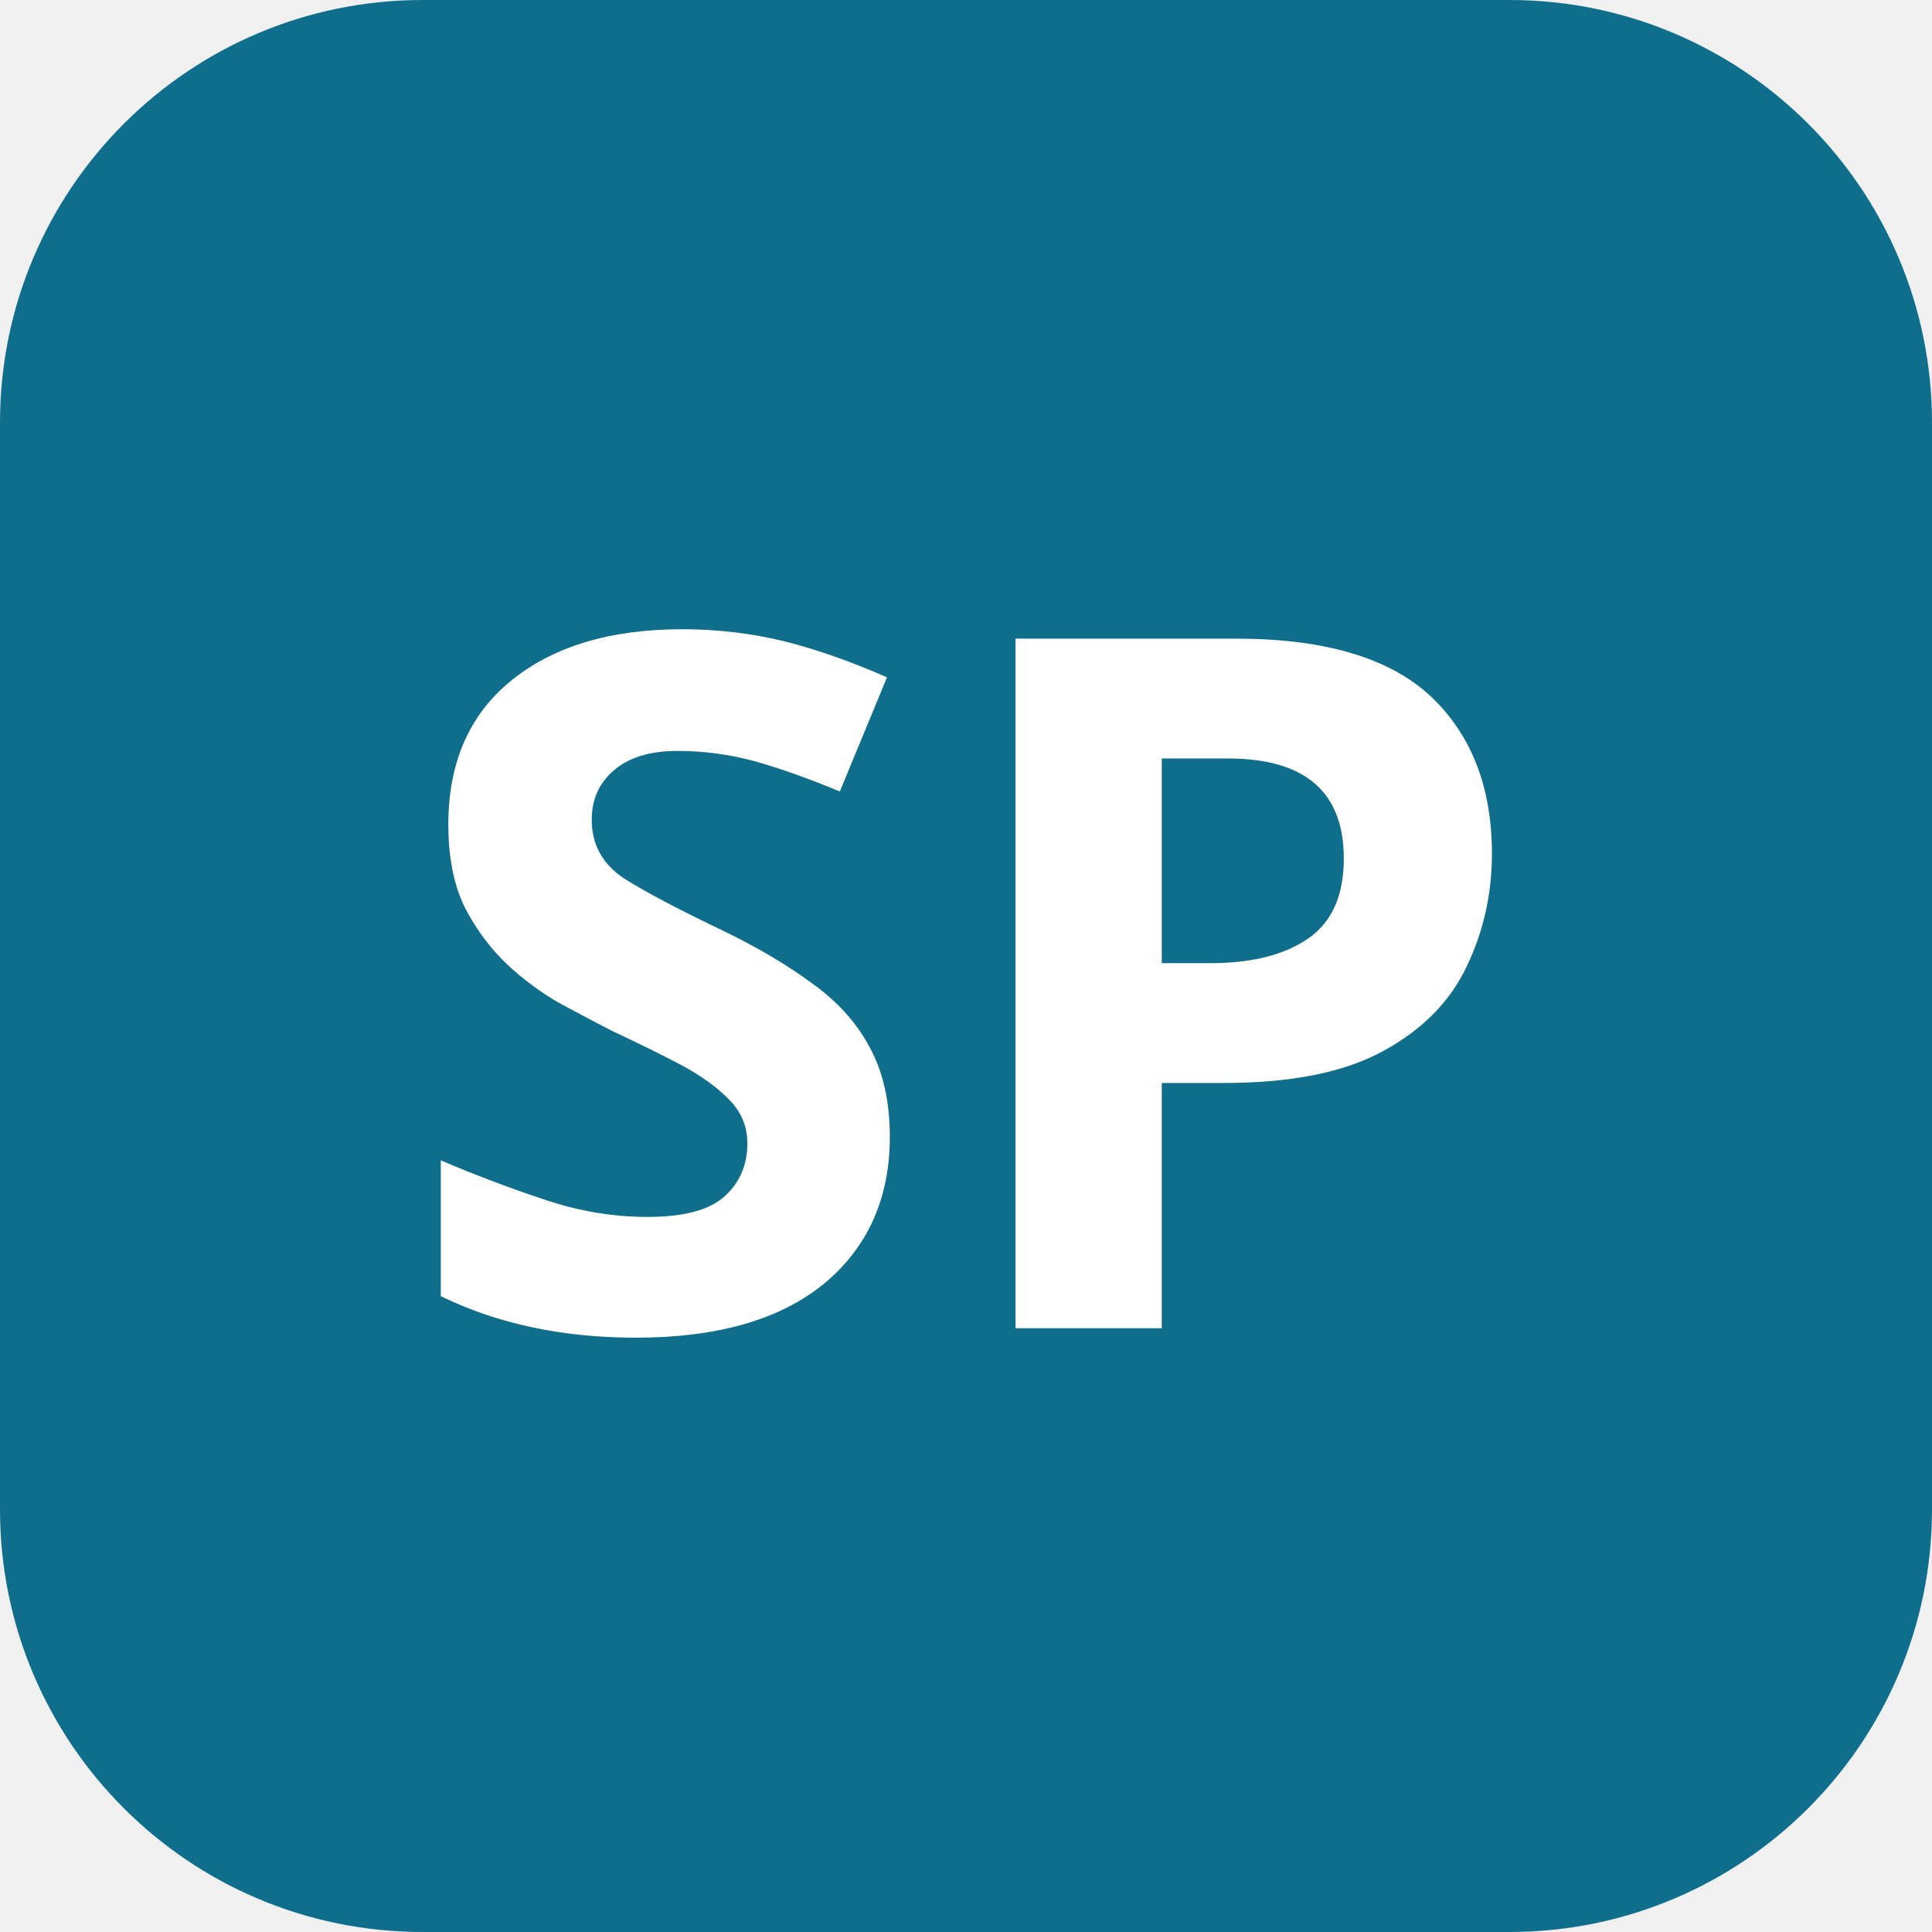
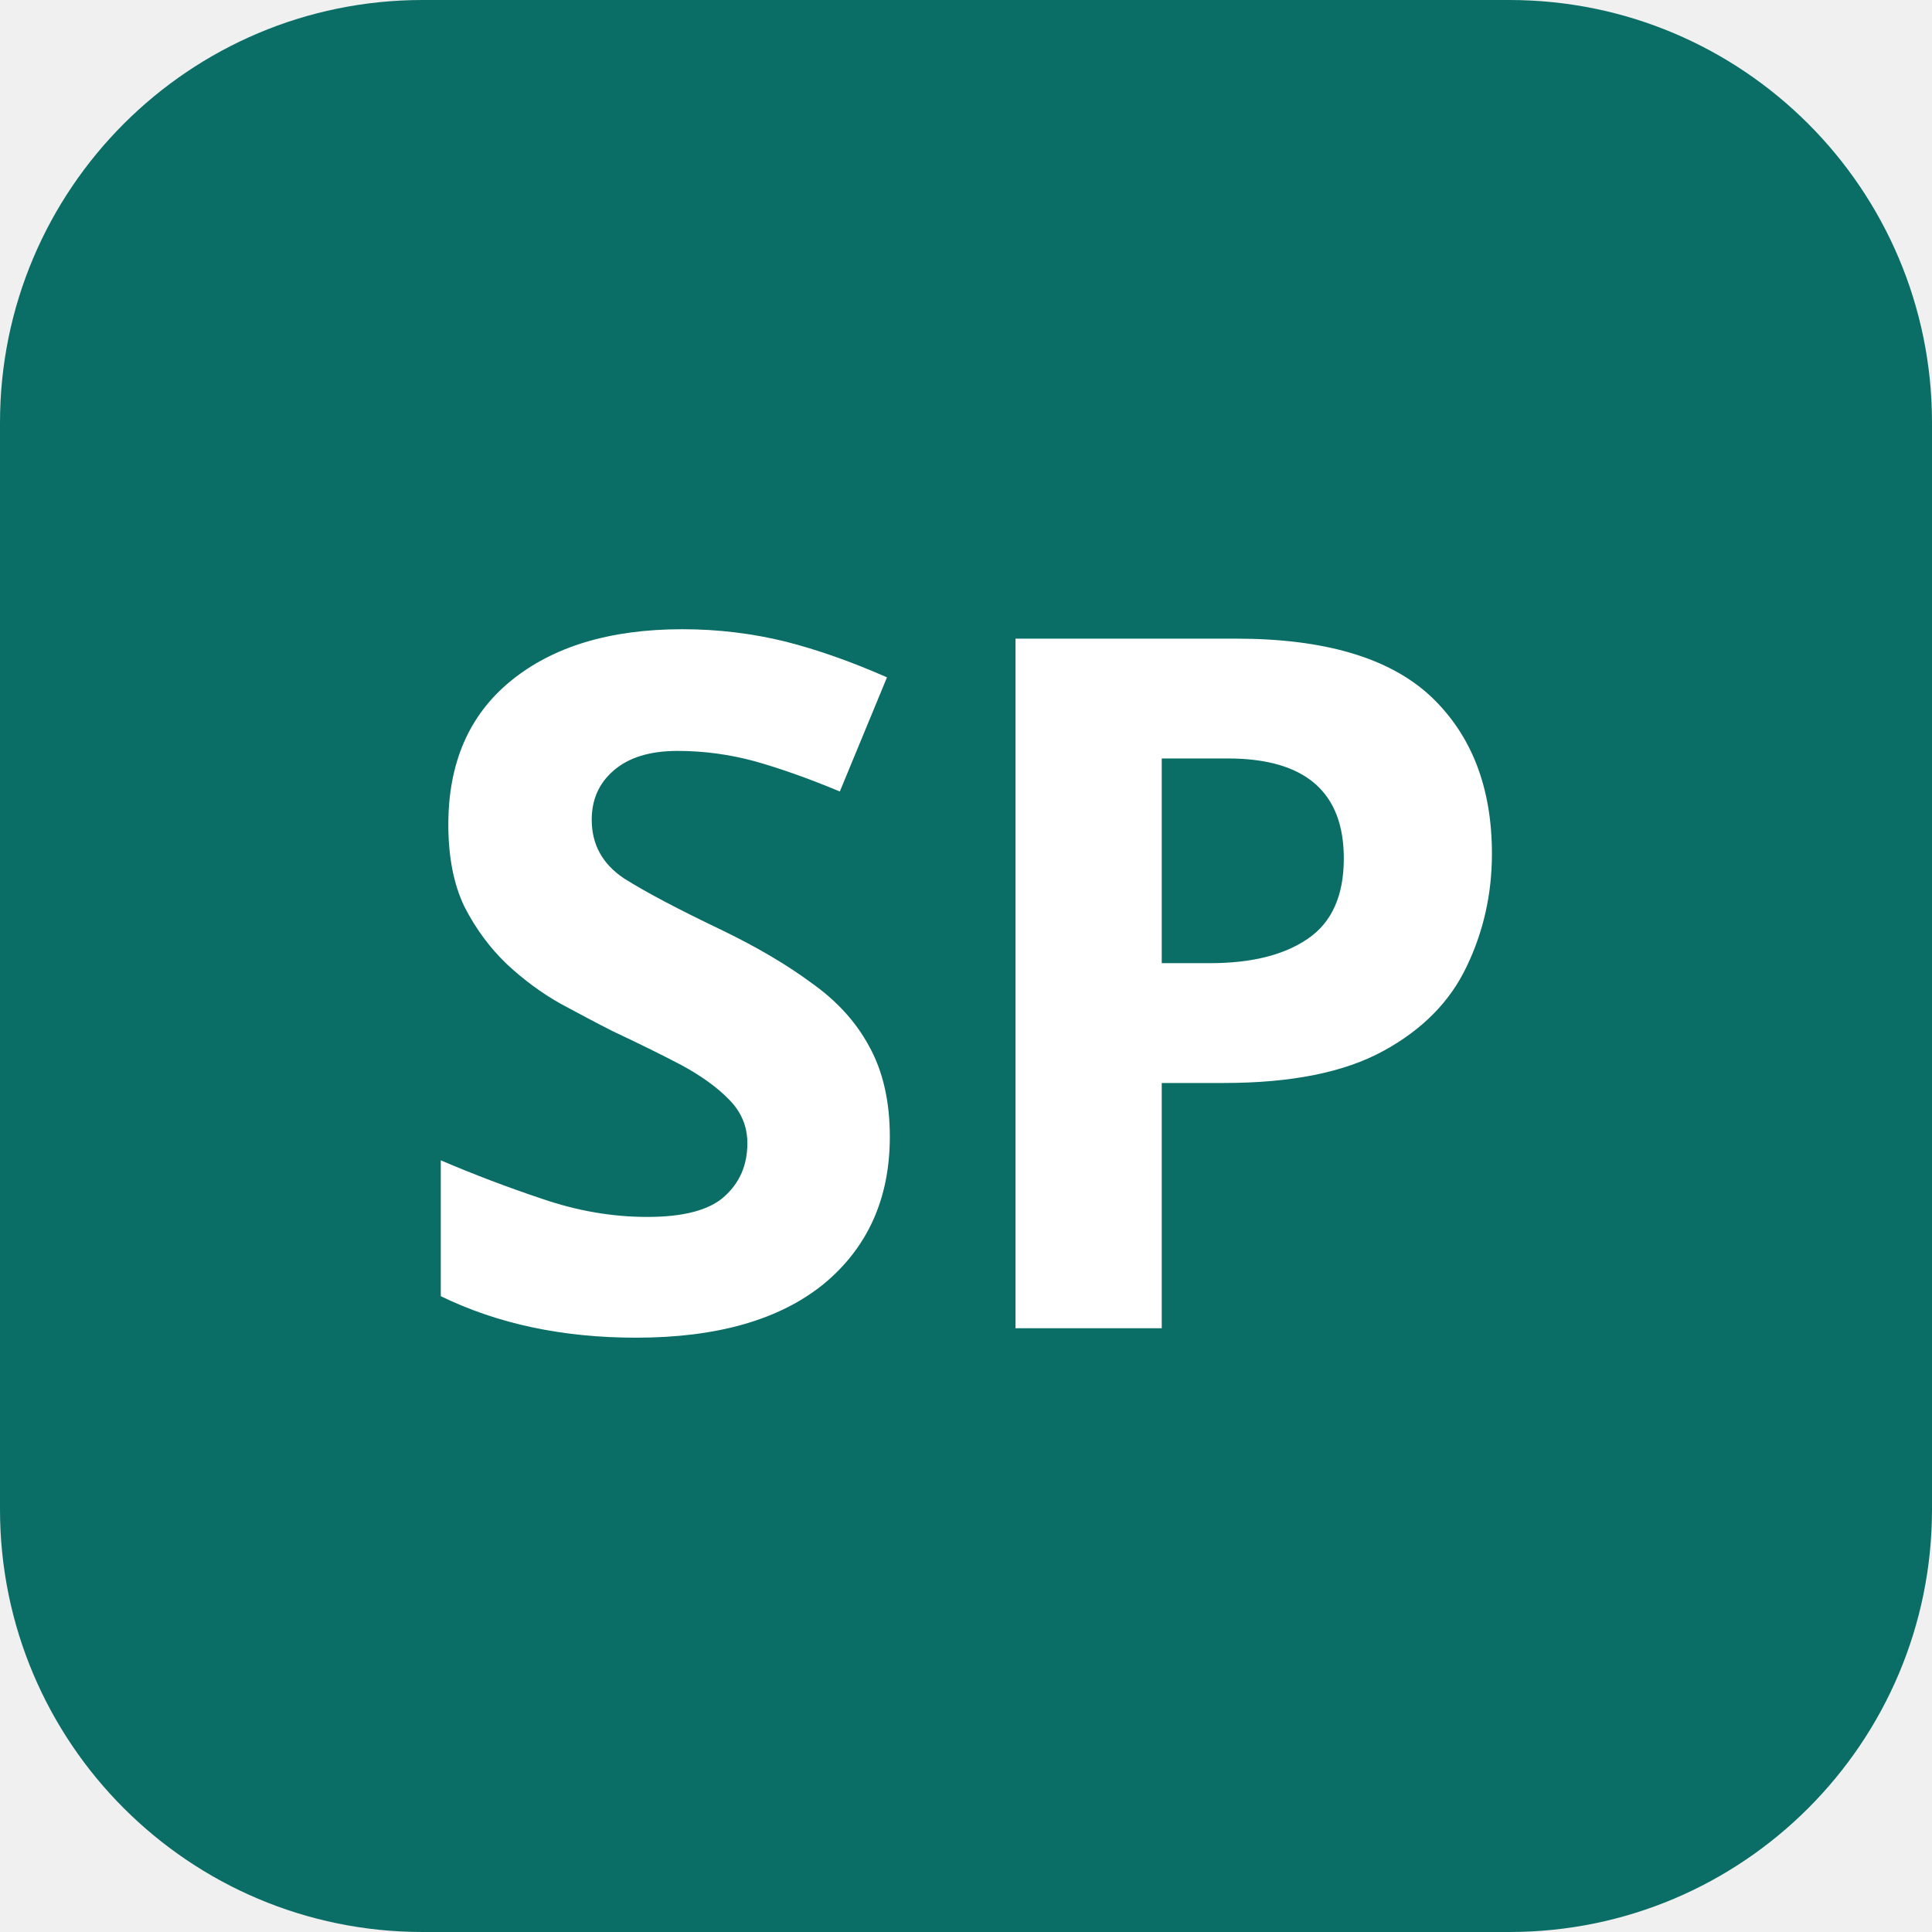
<svg xmlns="http://www.w3.org/2000/svg" viewBox="0 0 32 32">
-   <rect width="32" height="32" rx="7" fill="#0f6e8c" />
+   <rect width="32" height="32" rx="7" fill="#0b6e66" />
  <text x="16" y="22" font-family="system-ui,sans-serif" font-size="16" font-weight="700" fill="#fff" text-anchor="middle">SP</text>
</svg>
